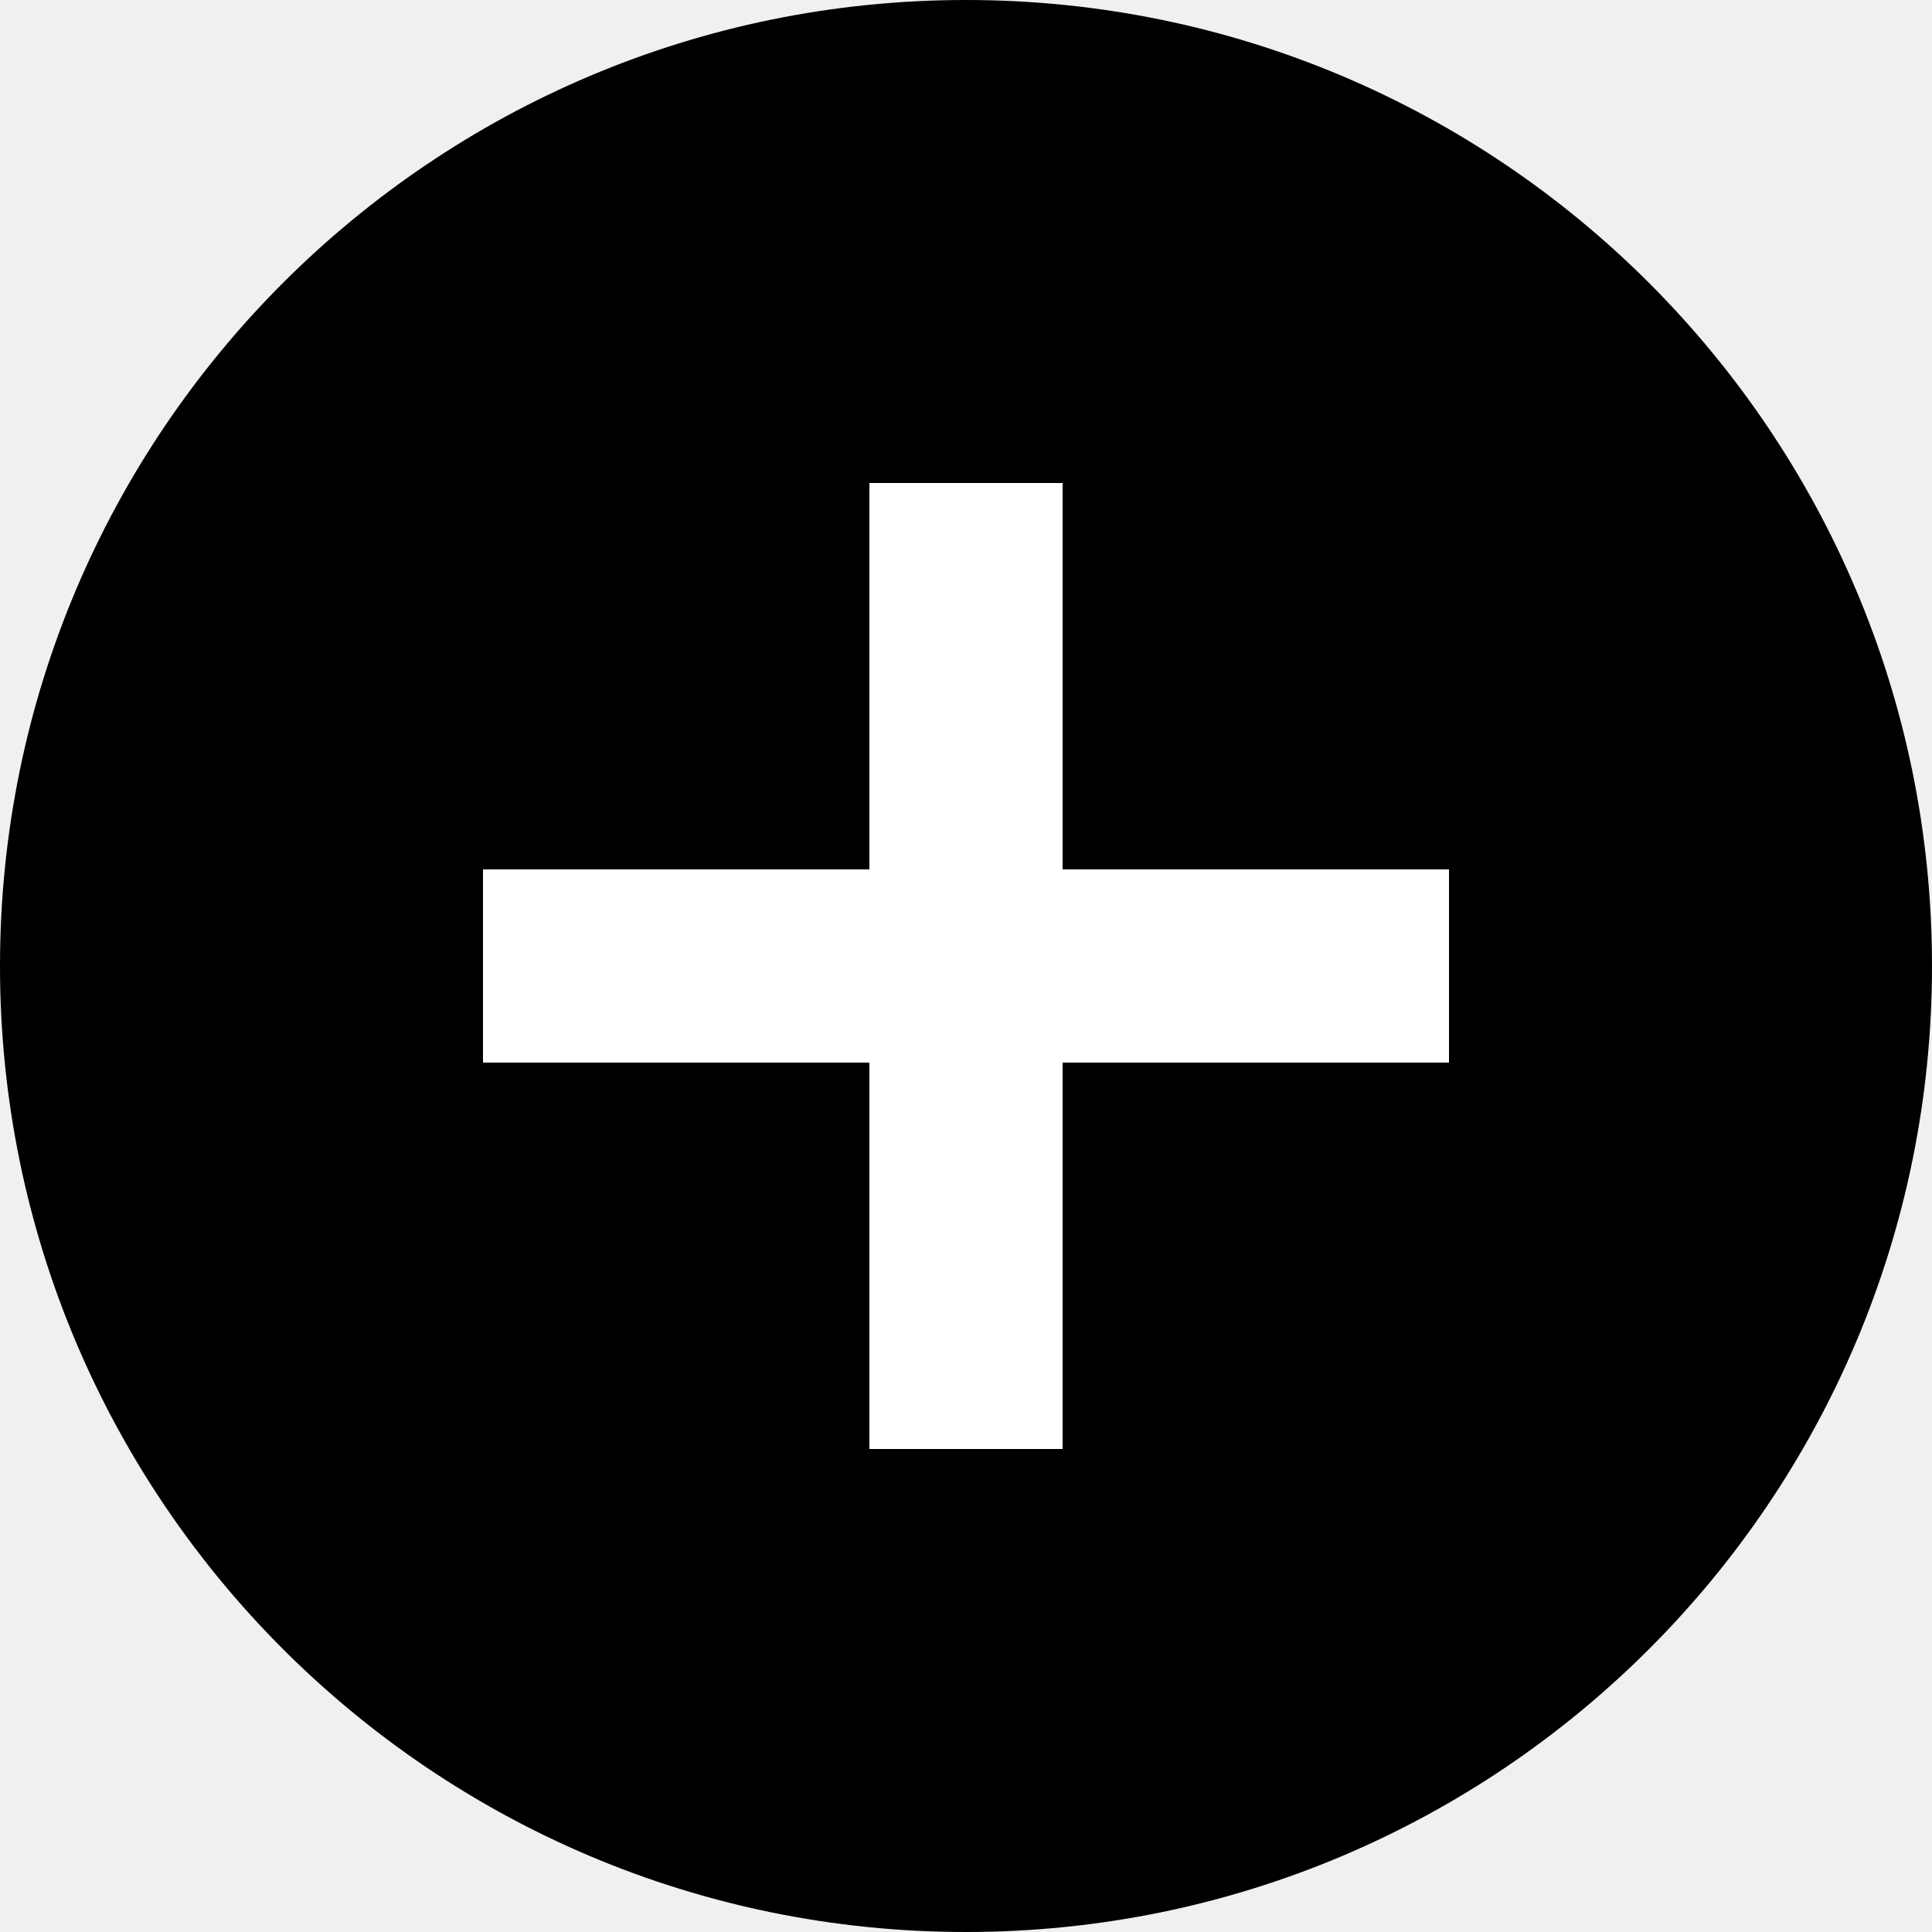
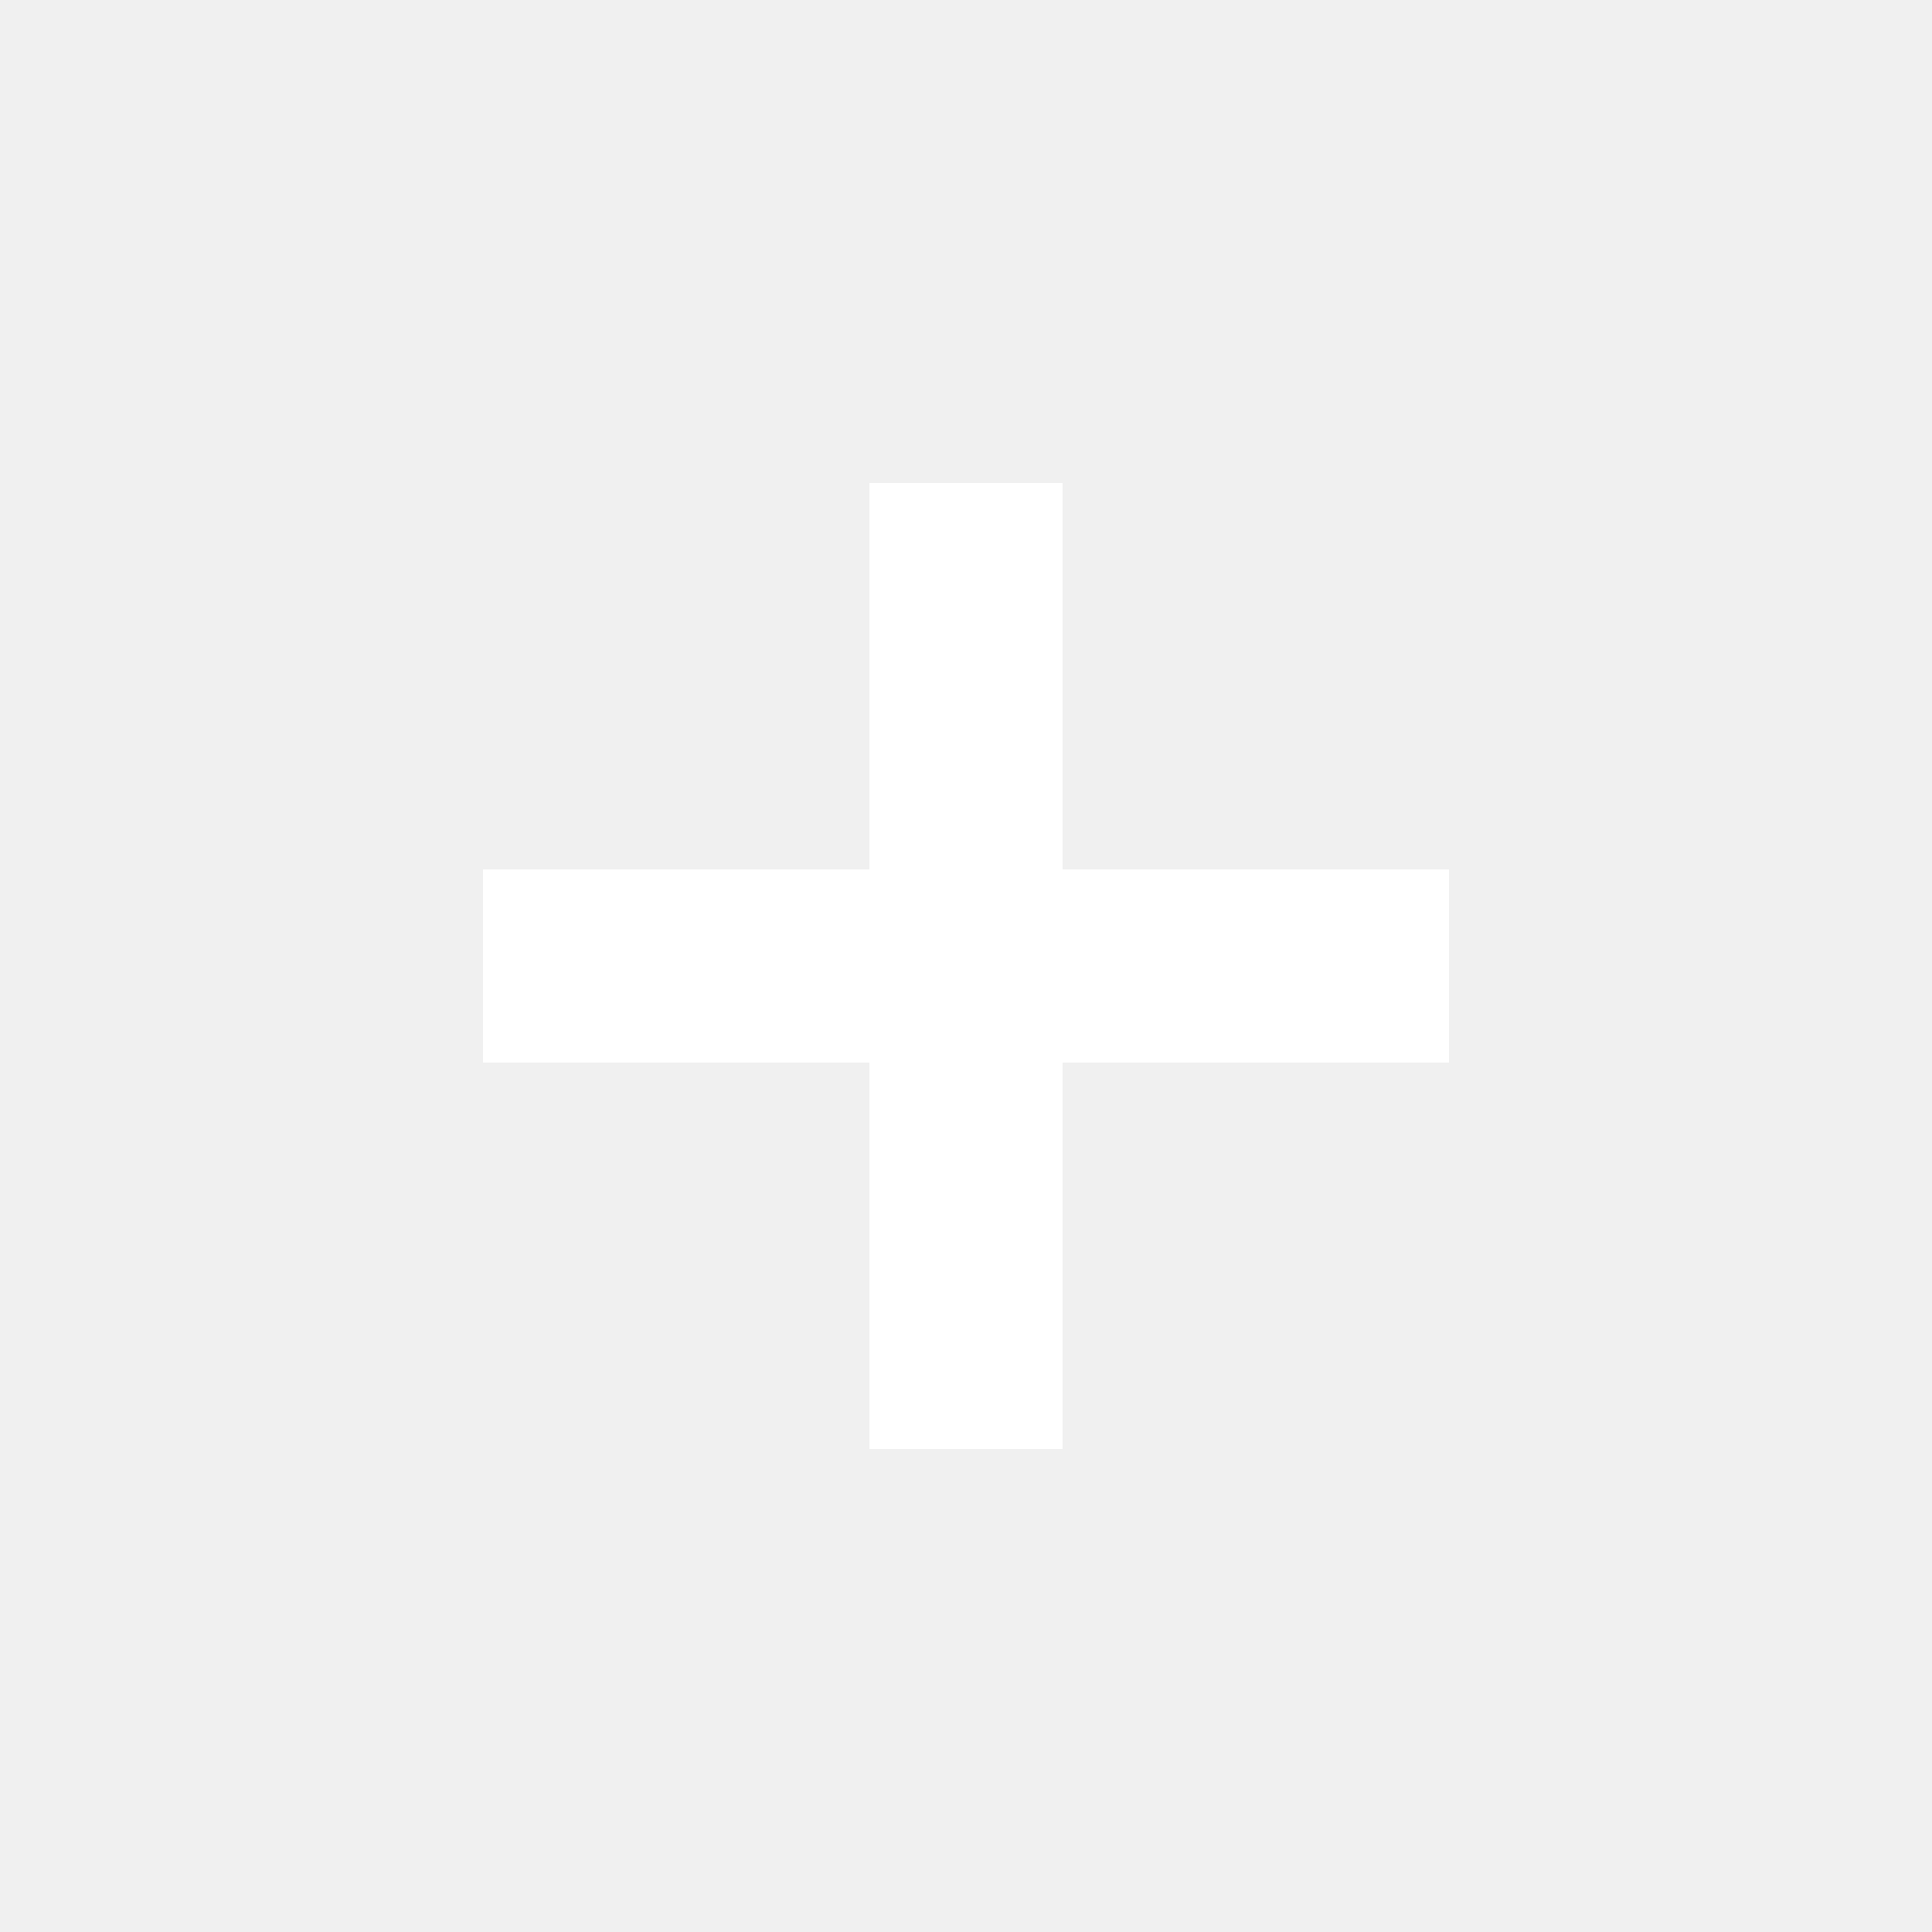
<svg xmlns="http://www.w3.org/2000/svg" height="48" width="48" viewBox="0 0 48 48">
-   <circle cx="24" cy="24" r="24" />
  <path fill="#fff" d="M36 26.4                          h-9.6                          V36                          h-4.8                          v-9.6                          H12                          v-4.8                          h9.6                          V12                          h4.8                          v9.6                          H36                          z" />
</svg>
